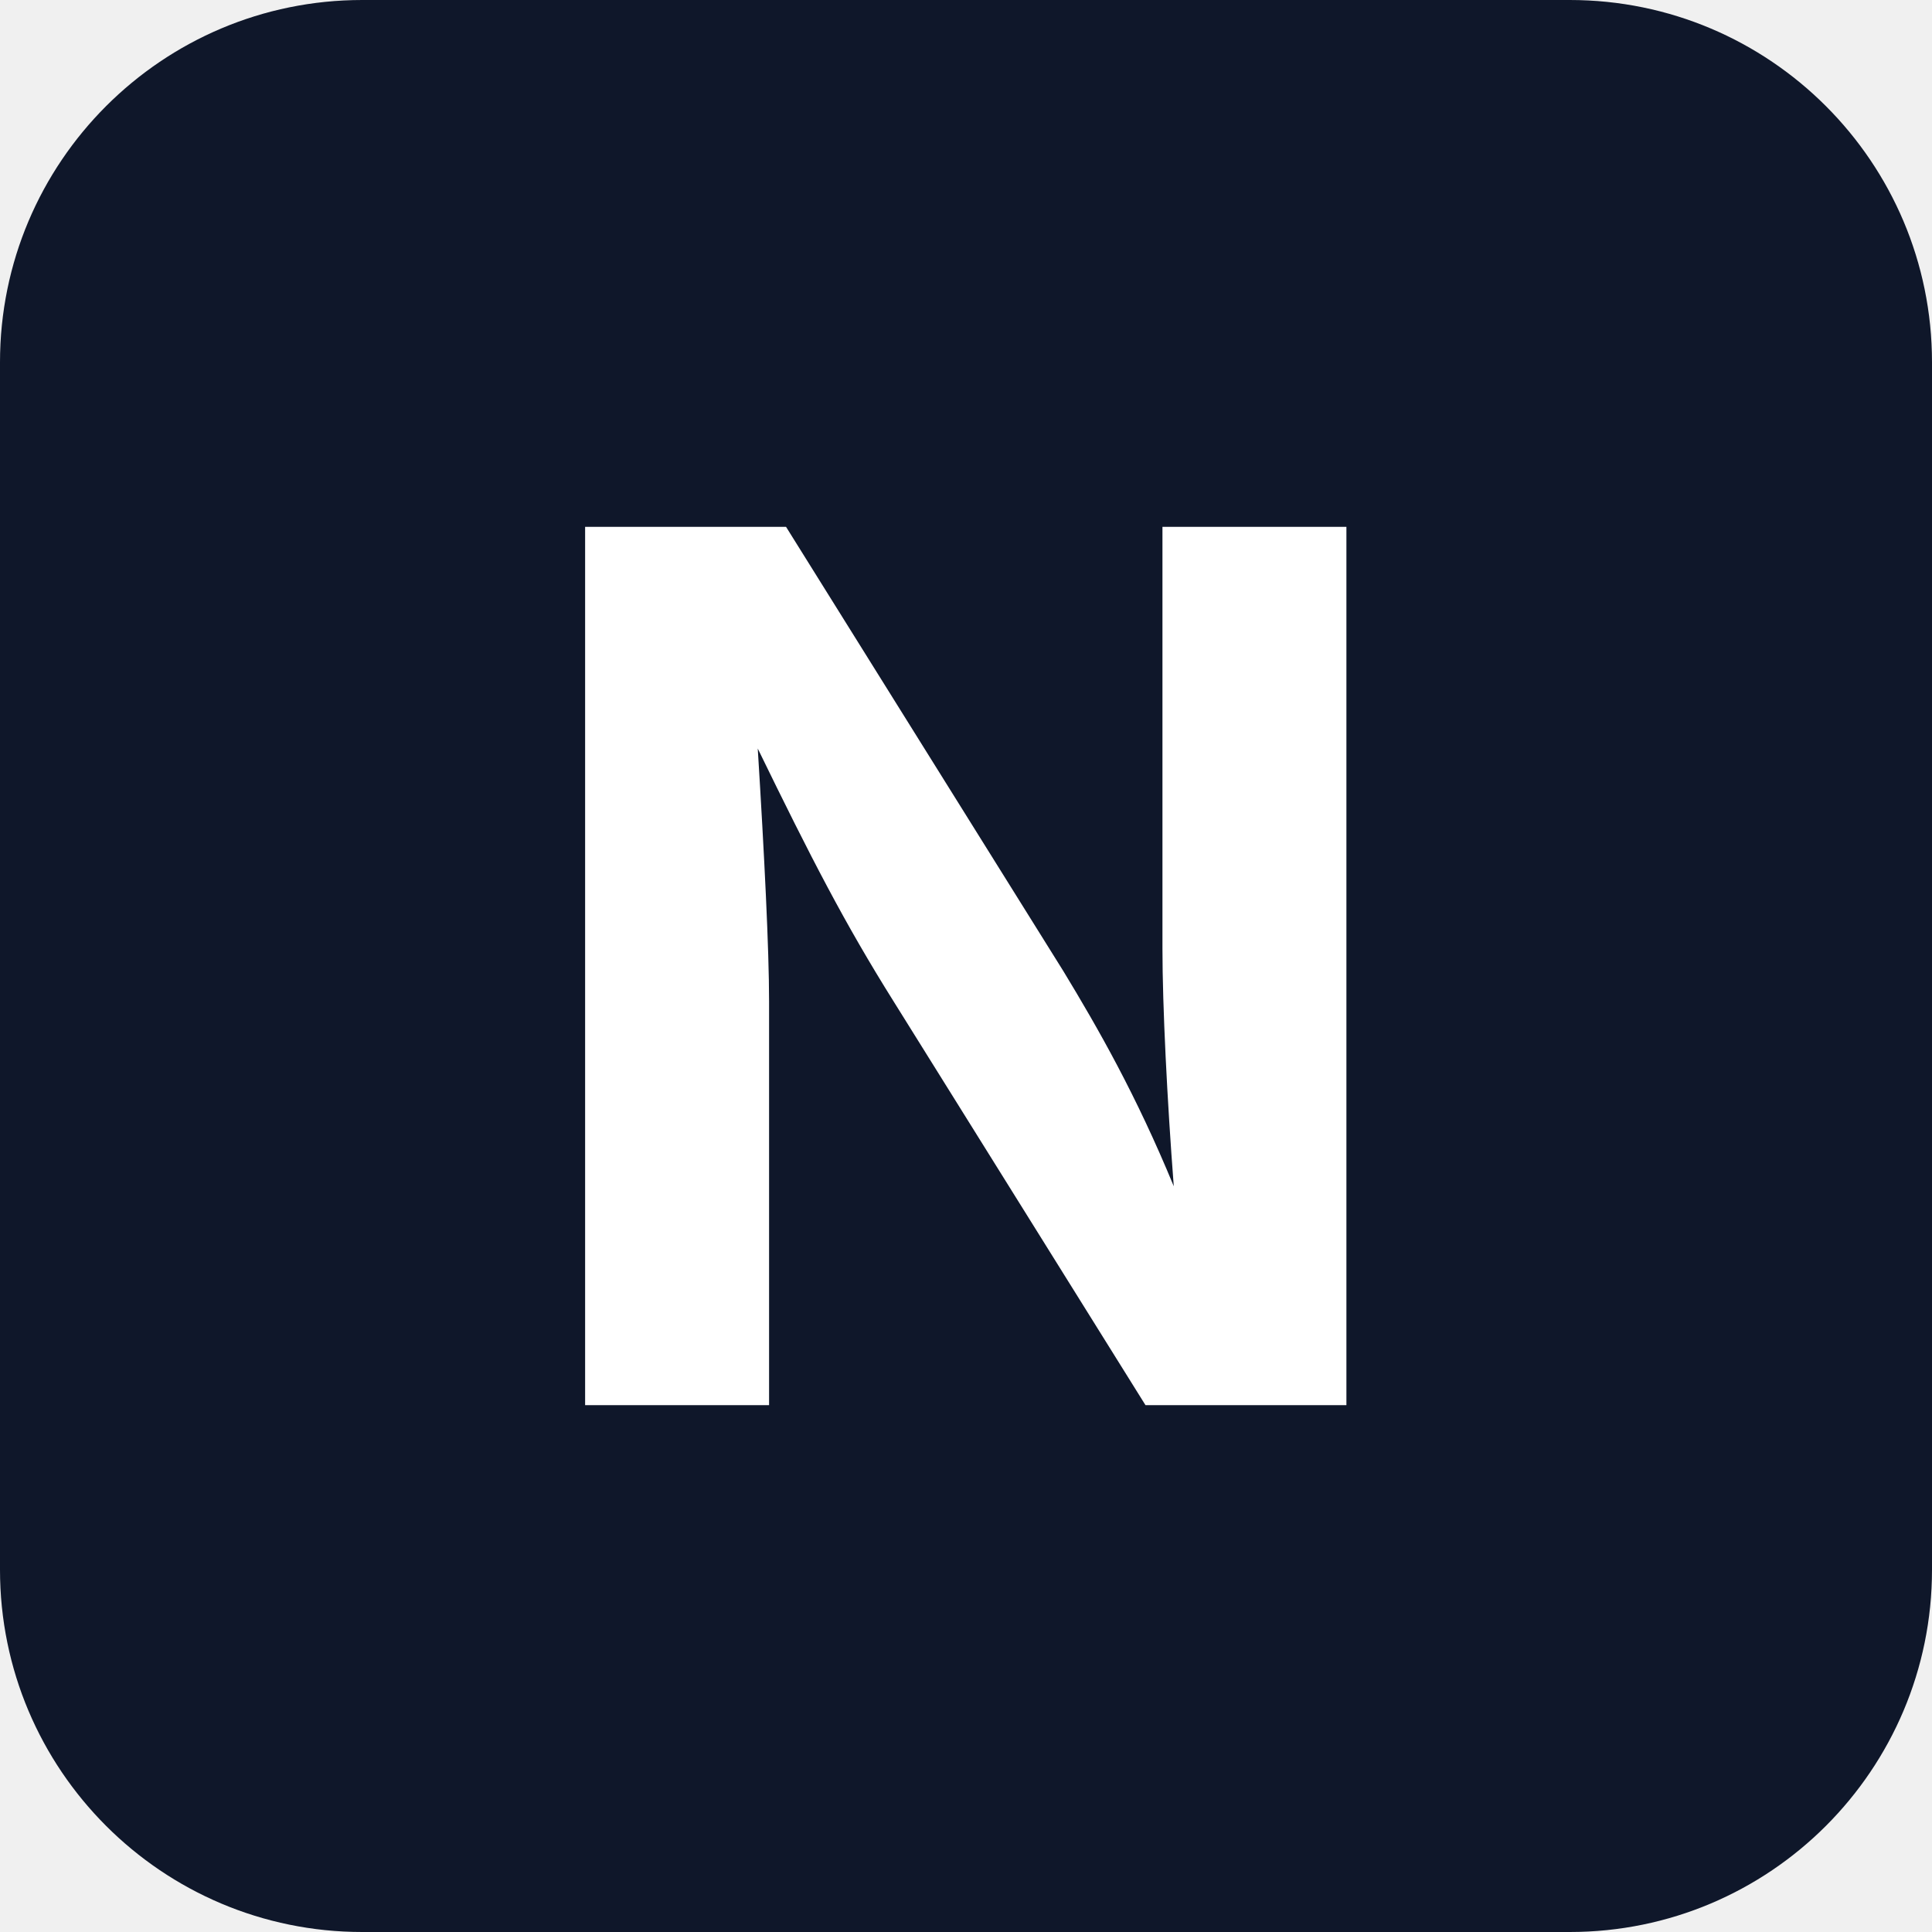
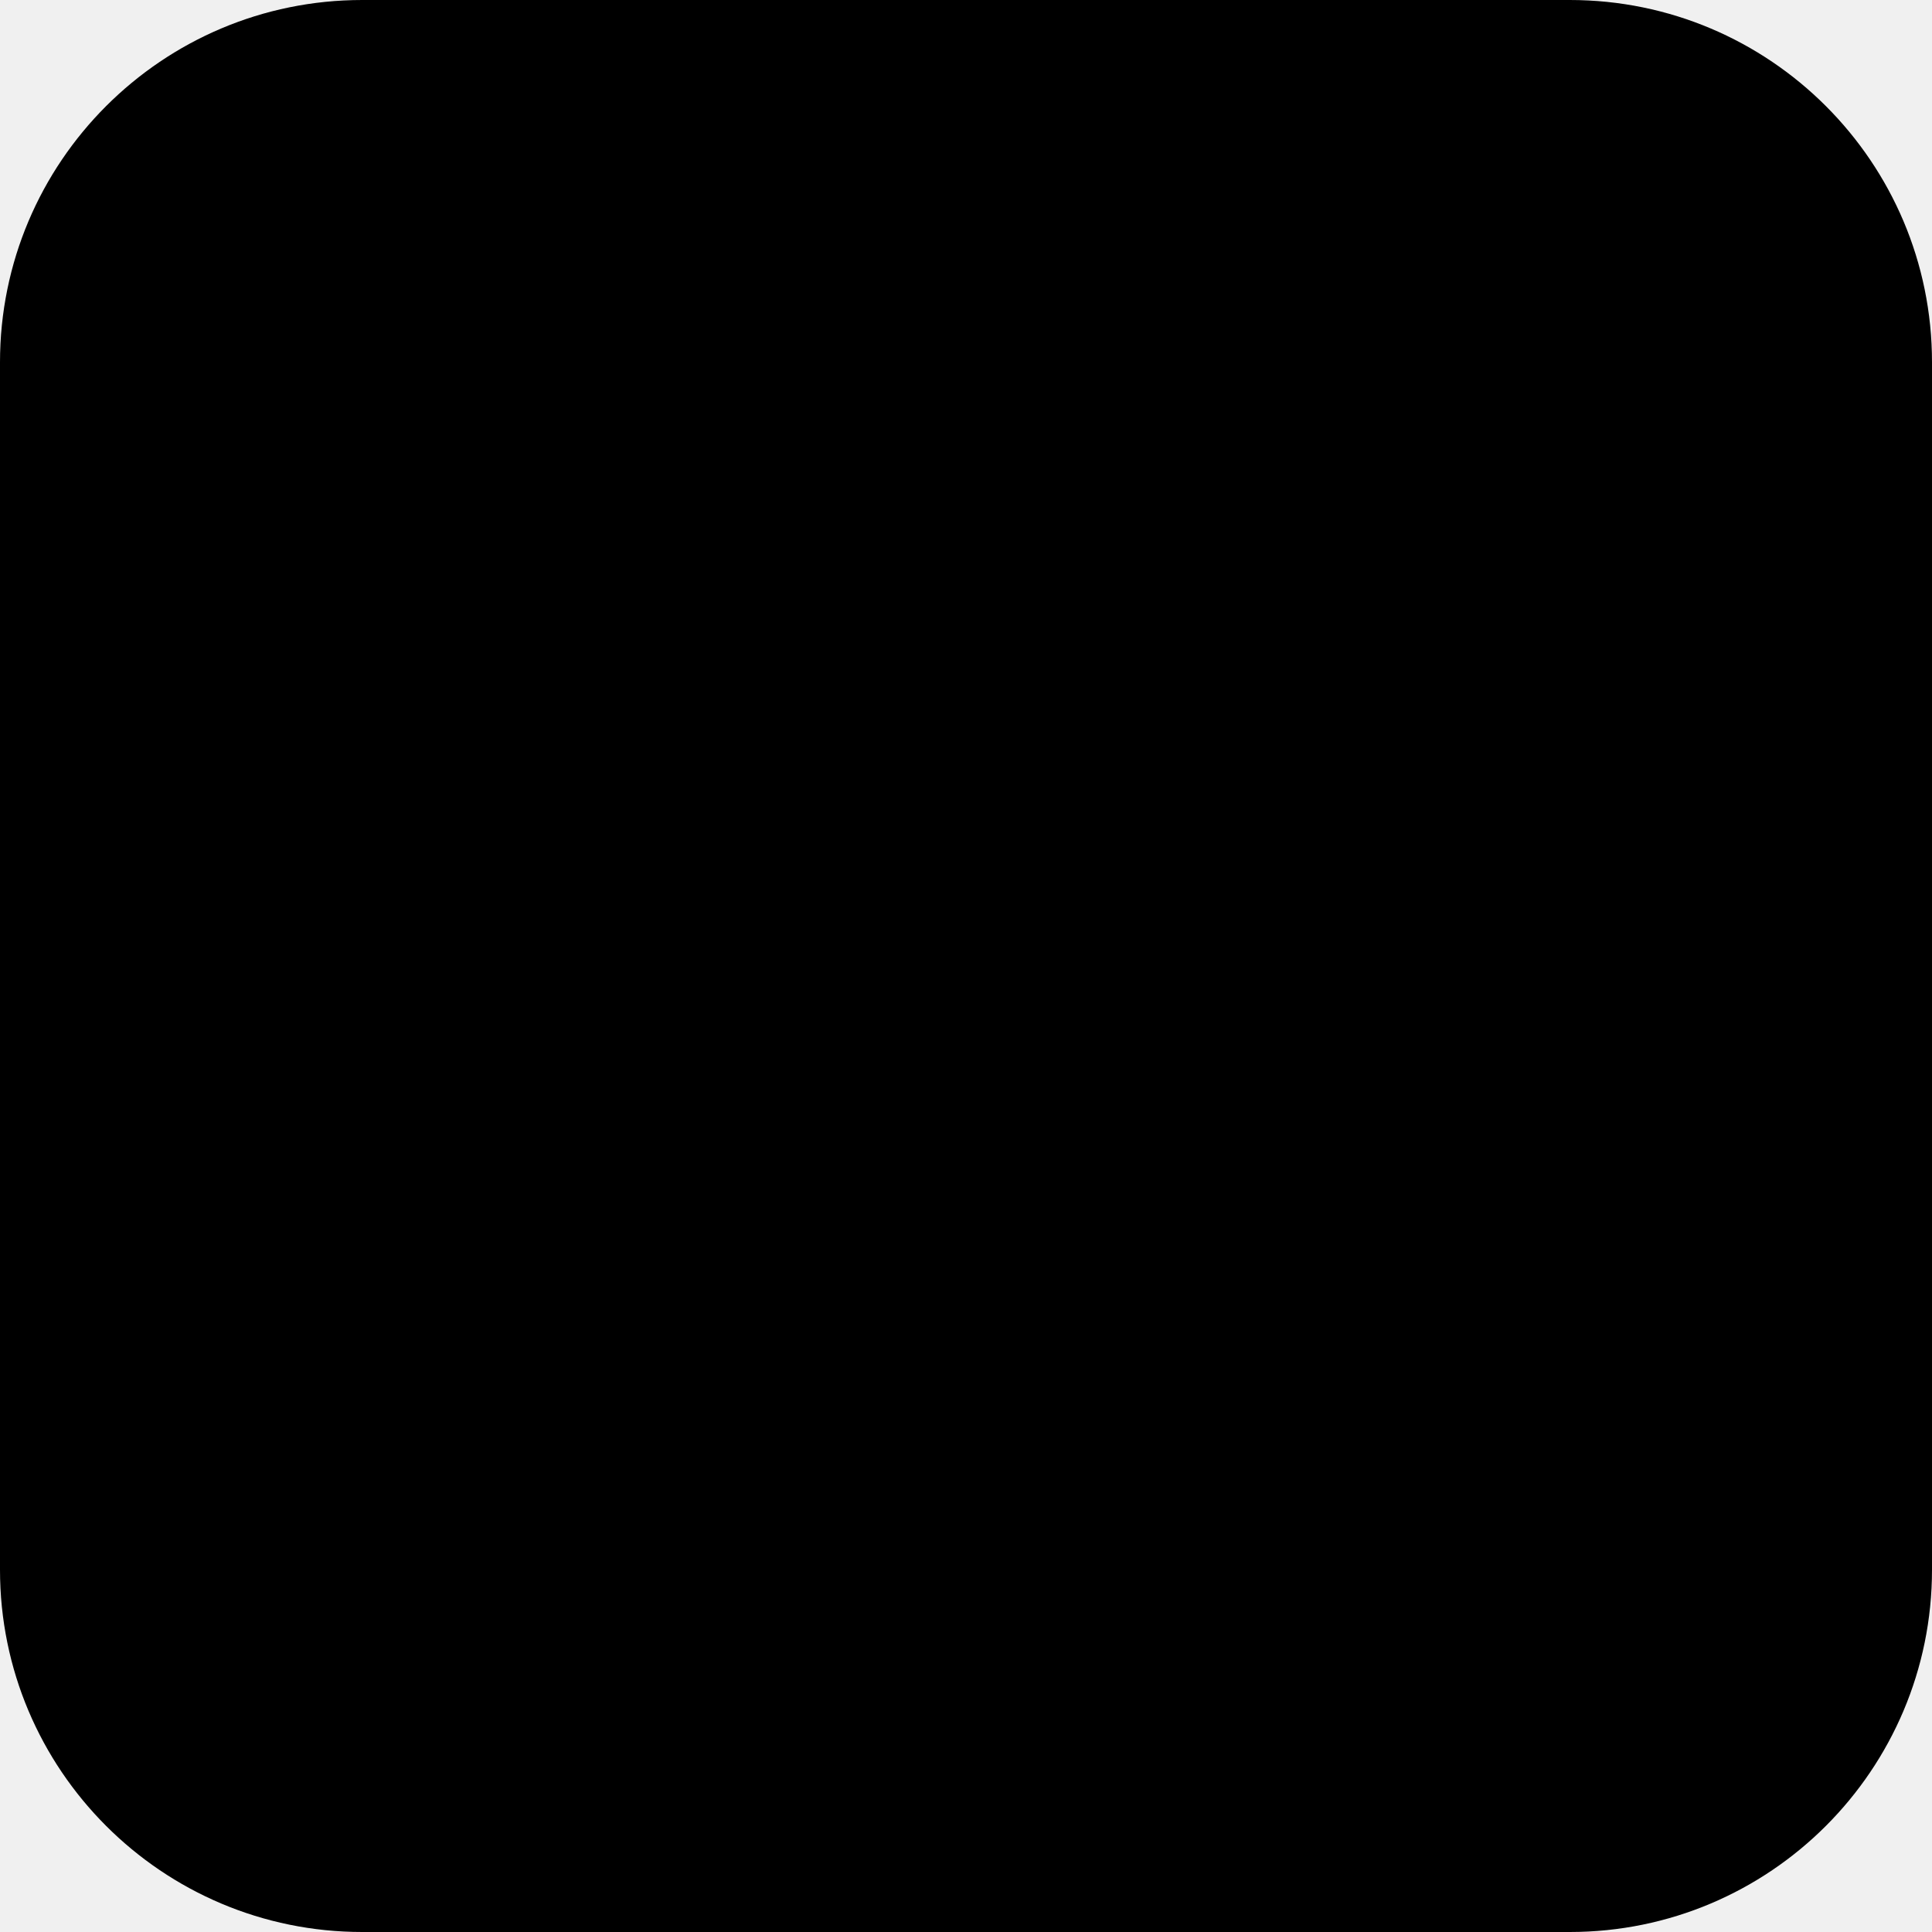
<svg xmlns="http://www.w3.org/2000/svg" viewBox="0 0 32 32">
  <style>
-     .bg { fill: #0f172a; }
-     .fg { fill: #ffffff; }
+     .bg { fill: oklch(0.508 0.118 165.612); }
+     .fg { fill: oklch(0.979 0.021 166.113); }
    @media (prefers-color-scheme: dark) {
-       .bg { fill: #ffffff; }
-       .fg { fill: #0f172a; }
+       .bg { fill: oklch(0.432 0.095 166.913); }
+       .fg { fill: oklch(0.979 0.021 166.113); }
    }
  </style>
  <rect class="bg" width="32" height="32" rx="6" />
  <text class="fg" x="16" y="16" text-anchor="middle" dominant-baseline="central" font-family="system-ui, -apple-system, Segoe UI, sans-serif" font-weight="700" font-size="20">N</text>
</svg>
